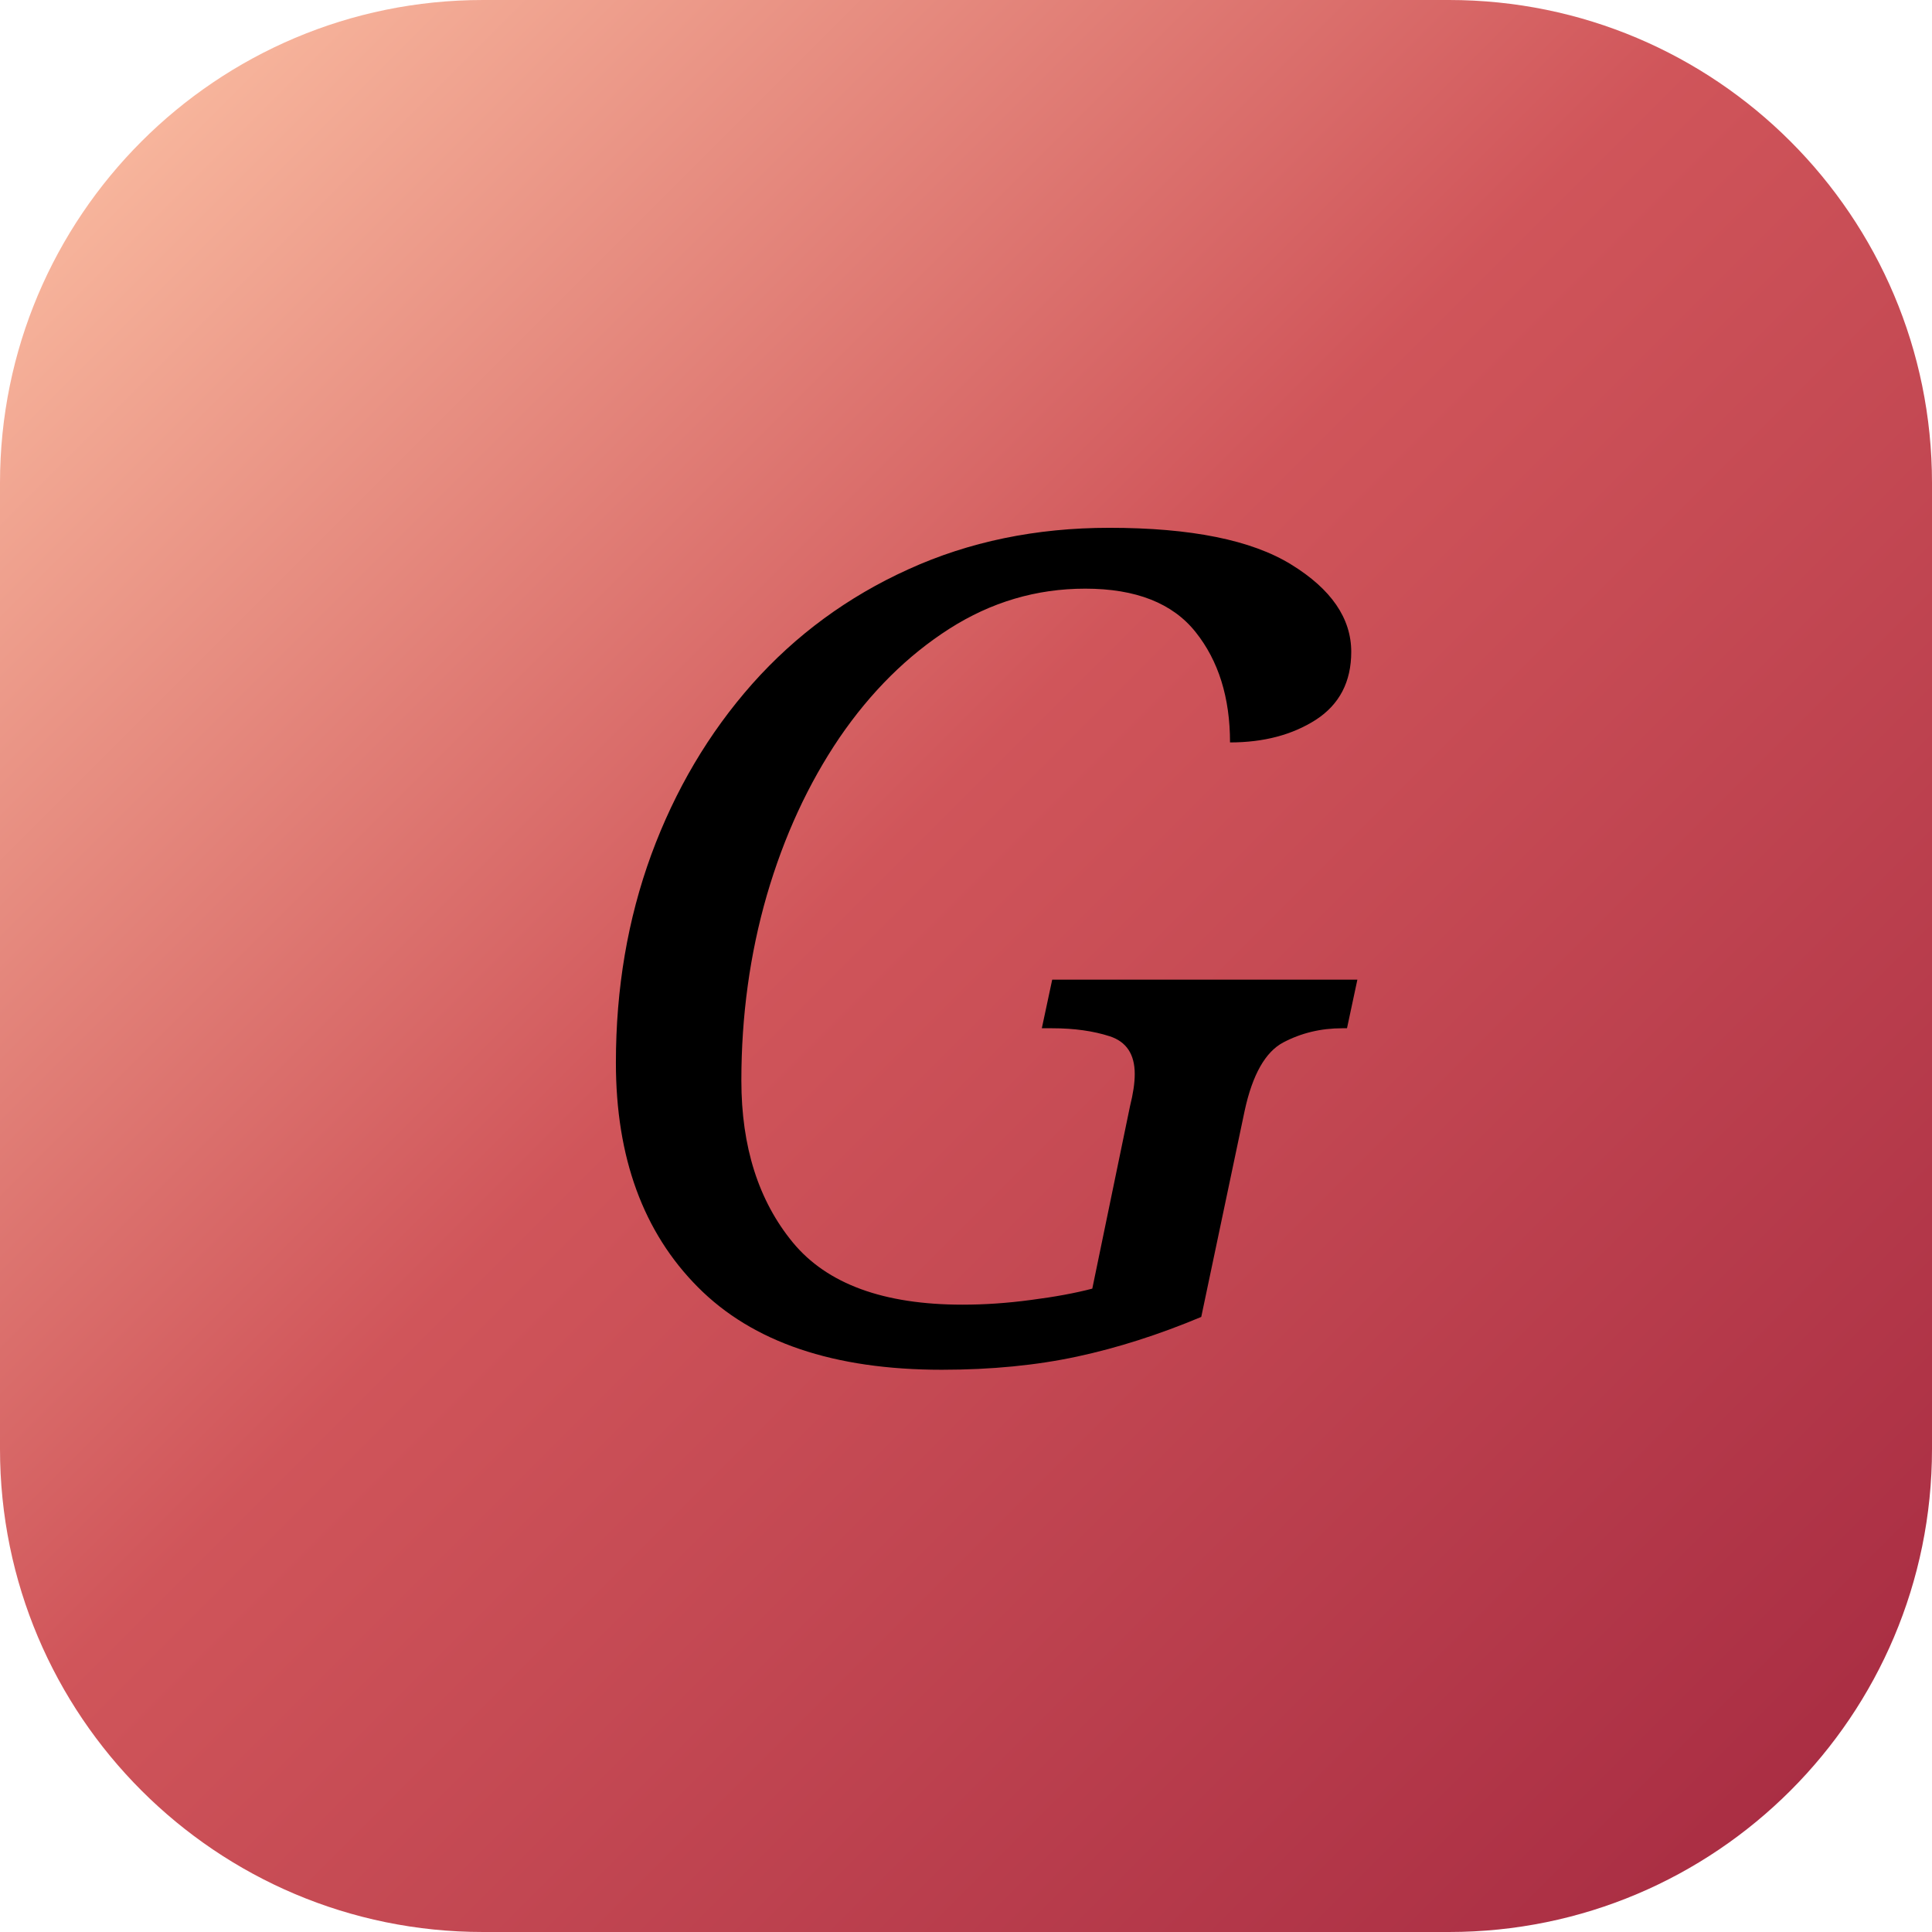
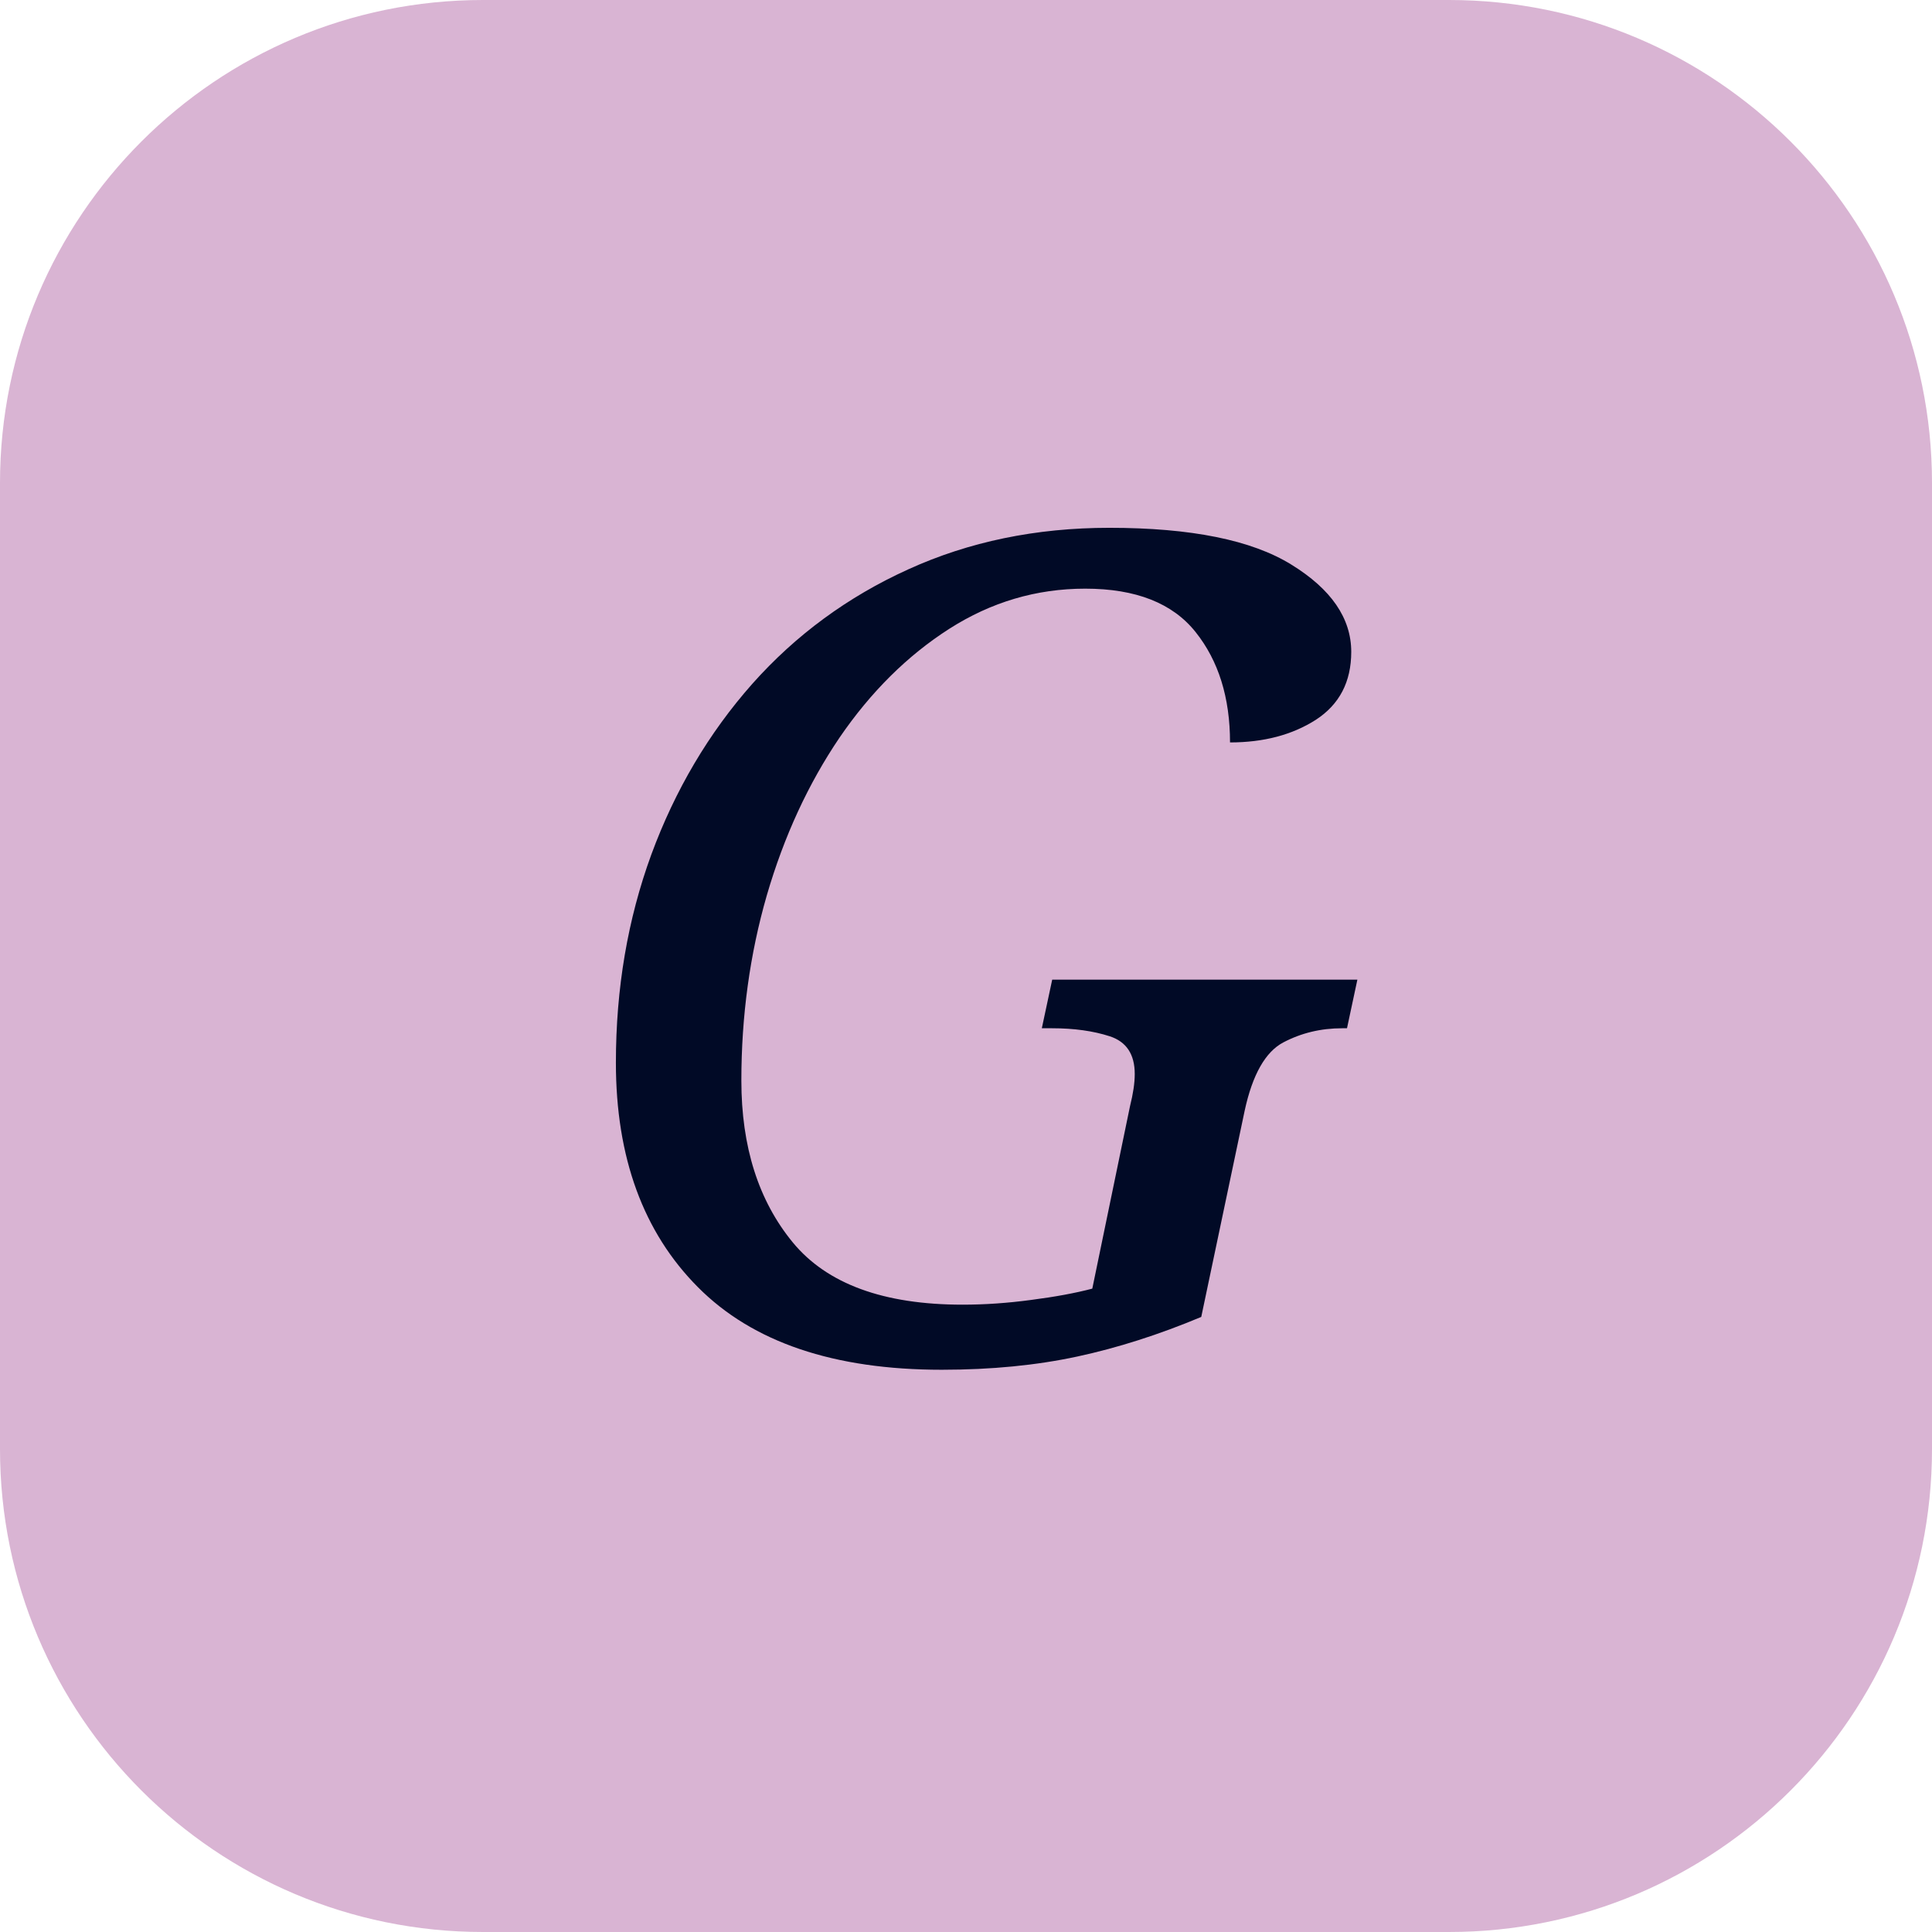
<svg xmlns="http://www.w3.org/2000/svg" viewBox="0 0 64 64">
-   <defs>
-     <linearGradient id="g" x1="0" y1="0" x2="1" y2="1">
-       <stop offset="0" stop-color="#FFC8A9" />
-       <stop offset=".45" stop-color="#D0555A" />
-       <stop offset="1" stop-color="#A42840" />
-     </linearGradient>
-   </defs>
-   <rect width="64" height="64" rx="16" fill="url(#g)" />
-   <text x="32" y="45" text-anchor="middle" font-family="Georgia, serif" font-style="italic" font-size="38" fill="#000">G</text>
+   <rect width="64" height="64" rx="16" fill="#D9B4D3" />
+   <text x="32" y="45" text-anchor="middle" font-family="Georgia, serif" font-style="italic" font-size="38" fill="#010A26">G</text>
</svg>
